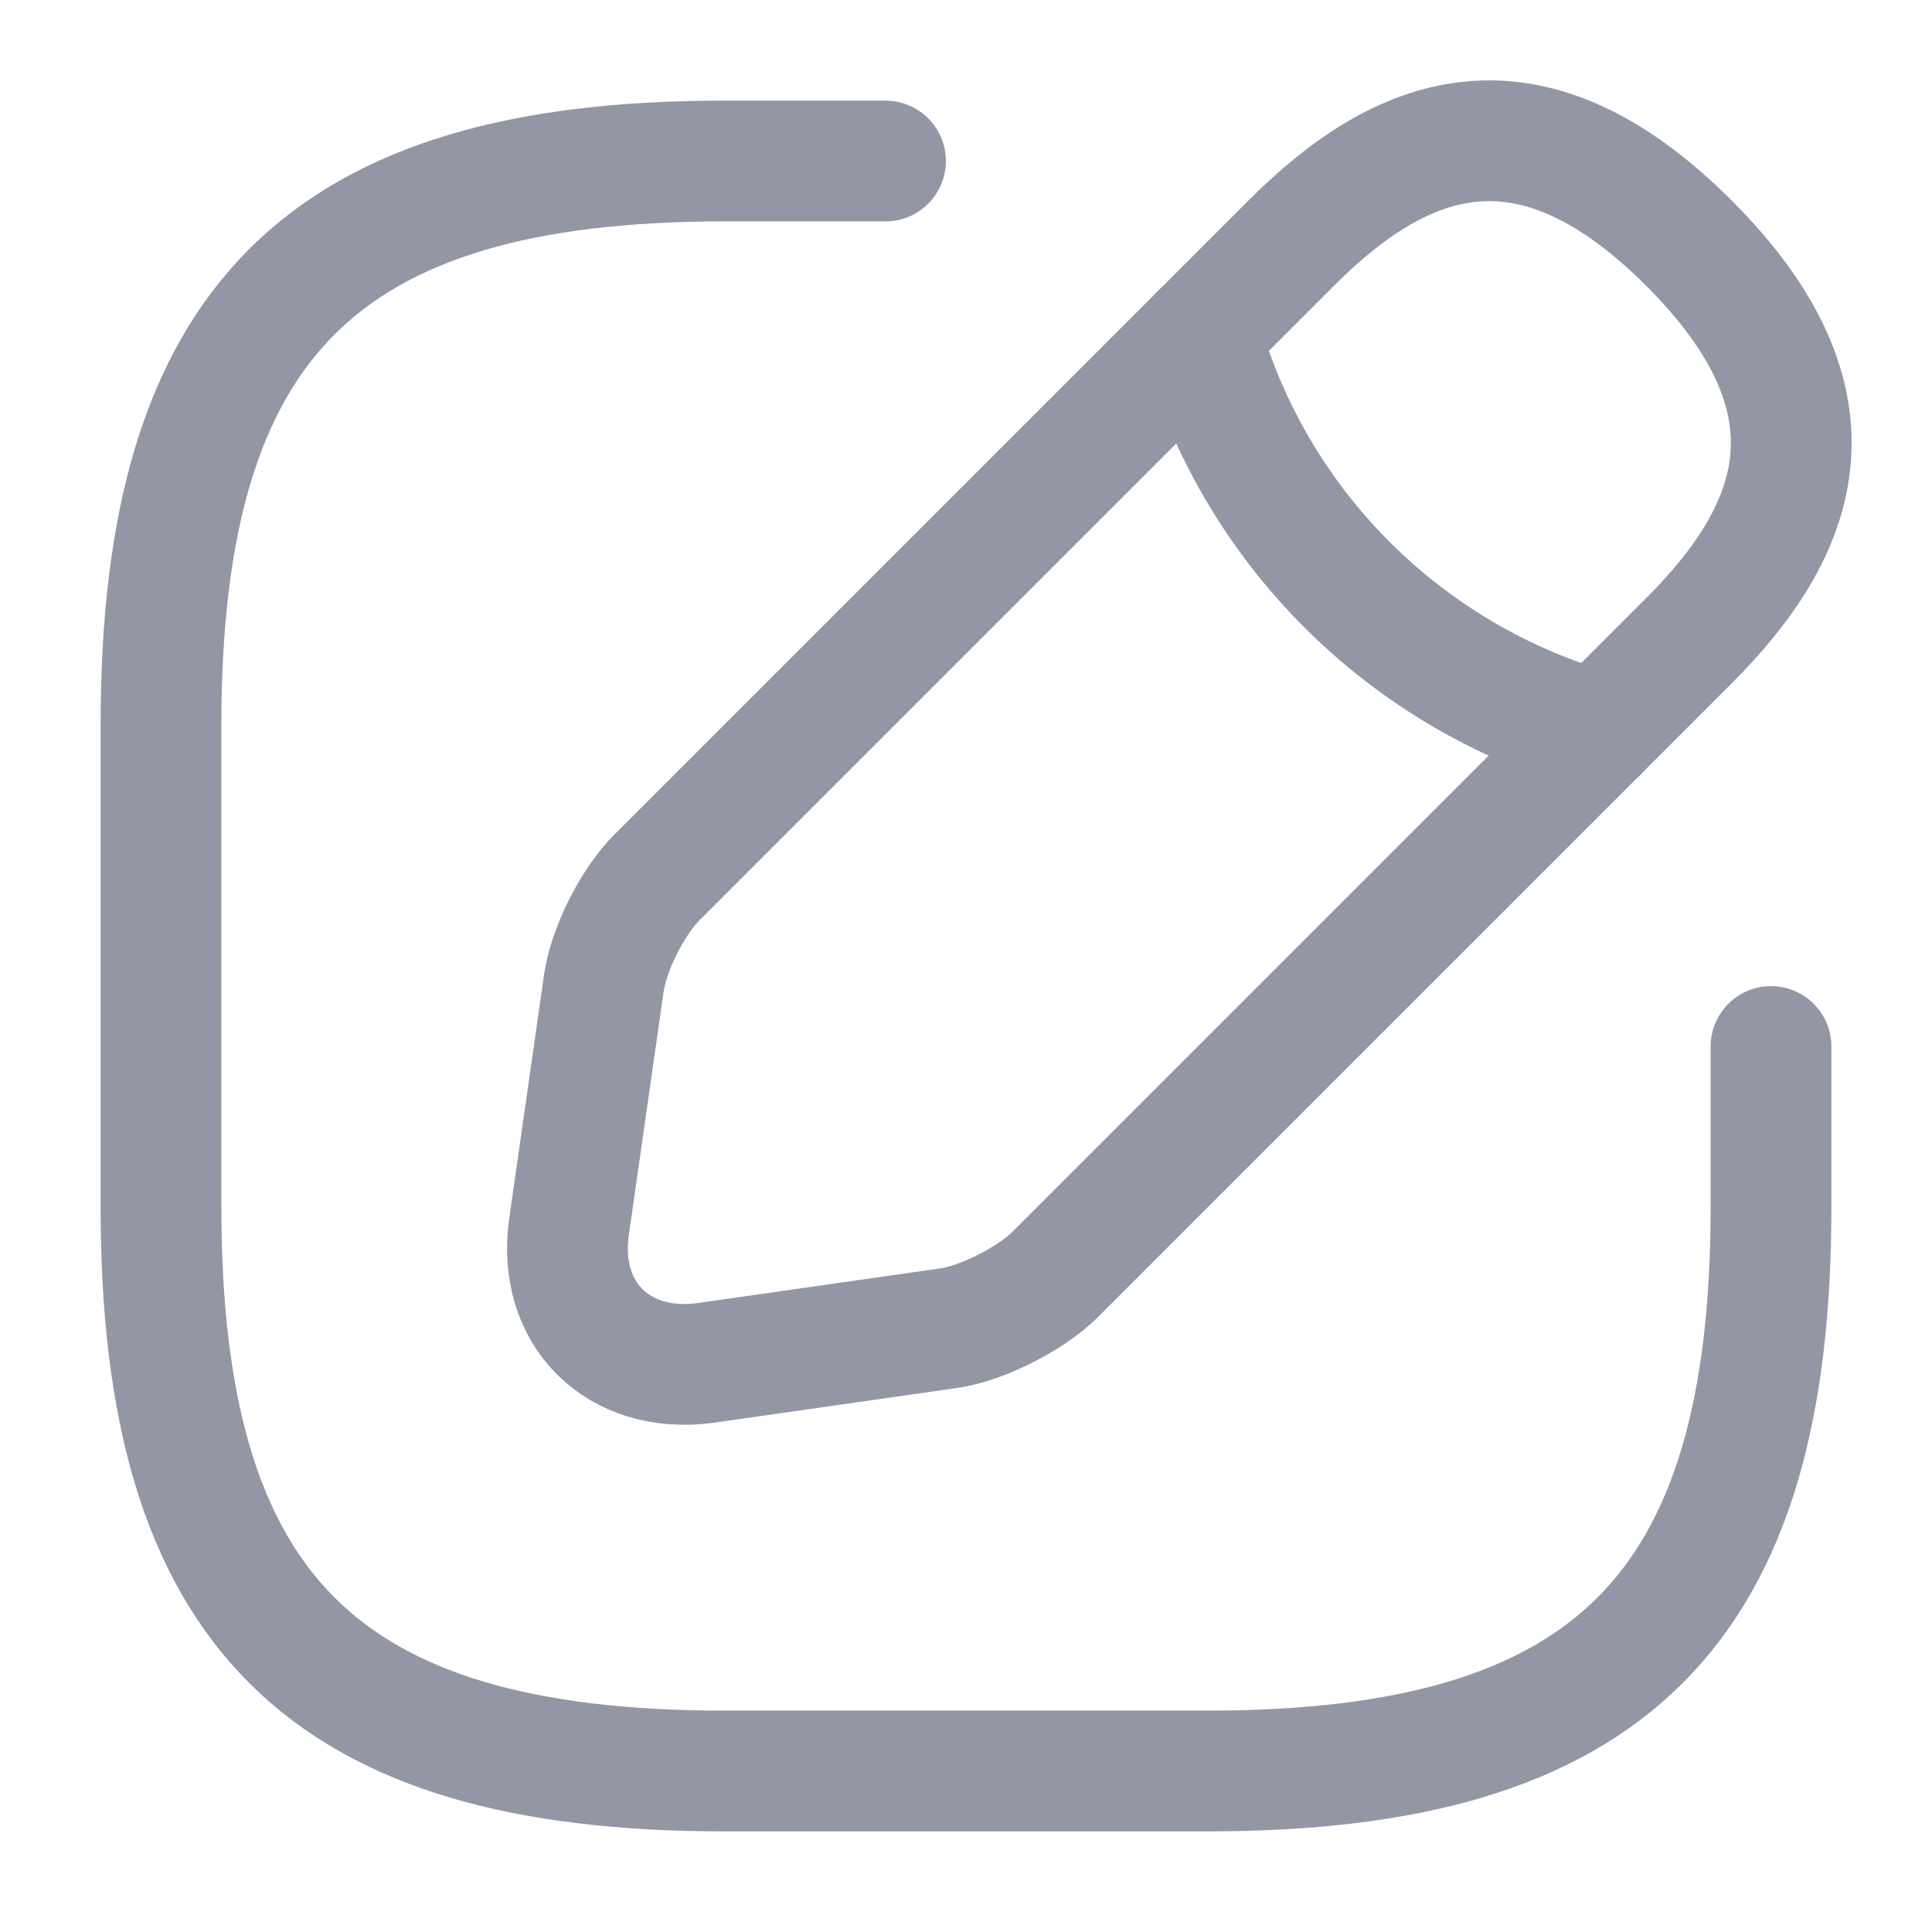
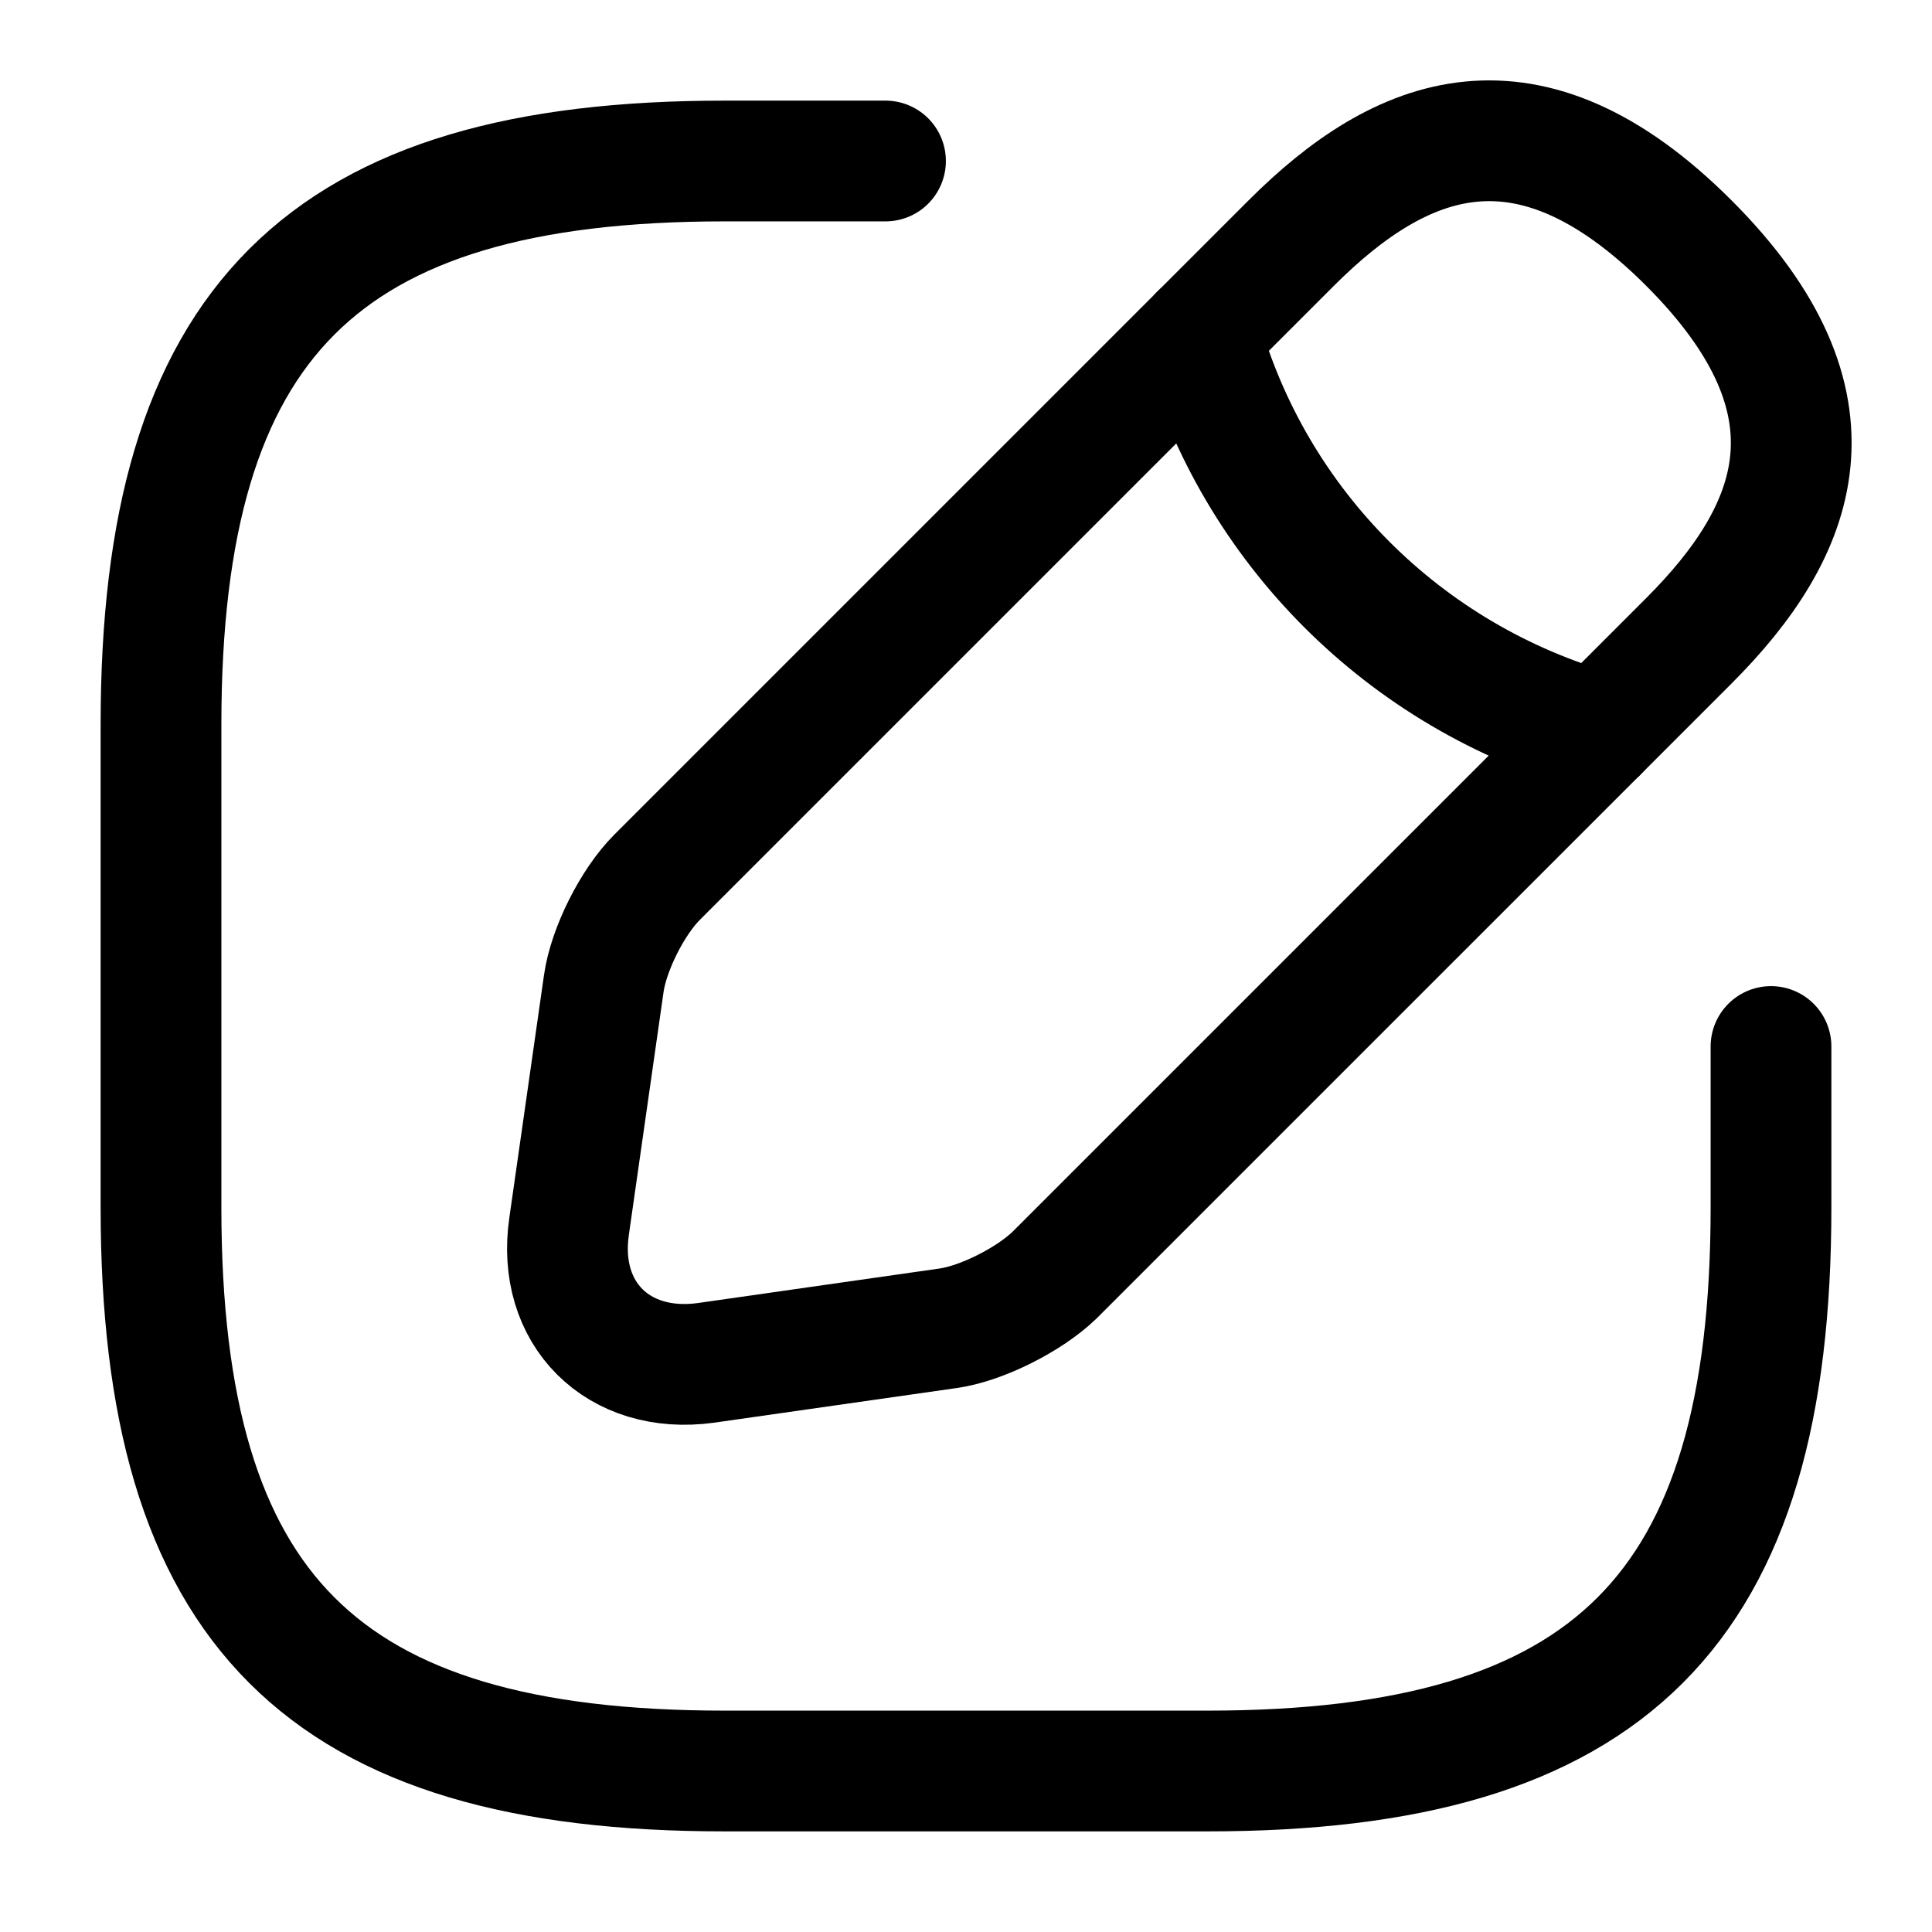
<svg xmlns="http://www.w3.org/2000/svg" width="24" height="24" viewBox="0 0 24 24" fill="none">
-   <path d="M11 2H9C4 2 2 4 2 9V15C2 20 4 22 9 22H15C20 22 22 20 22 15V13" stroke="#9396A5" stroke-width="1.5" stroke-linecap="round" stroke-linejoin="round" />
-   <path d="M16.04 3.02L8.16 10.9C7.86 11.2 7.56 11.79 7.5 12.22L7.07 15.23C6.91 16.32 7.68 17.08 8.77 16.93L11.78 16.5C12.2 16.44 12.79 16.14 13.1 15.84L20.98 7.96C22.34 6.6 22.98 5.02 20.98 3.02C18.98 1.02 17.4 1.66 16.04 3.02Z" stroke="#9396A5" stroke-width="1.5" stroke-miterlimit="10" stroke-linecap="round" stroke-linejoin="round" />
-   <path d="M14.91 4.15C15.58 6.54 17.45 8.41 19.85 9.09" stroke="#9396A5" stroke-width="1.5" stroke-miterlimit="10" stroke-linecap="round" stroke-linejoin="round" />
+   <path d="M11 2H9C4 2 2 4 2 9V15C2 20 4 22 9 22H15C20 22 22 20 22 15V13" stroke="currentColor" stroke-width="1.5" stroke-linecap="round" stroke-linejoin="round" />
+   <path d="M16.04 3.02L8.16 10.9C7.86 11.2 7.56 11.79 7.5 12.22L7.07 15.23C6.91 16.32 7.68 17.08 8.77 16.93L11.78 16.5C12.2 16.44 12.79 16.14 13.1 15.84L20.98 7.96C22.34 6.6 22.98 5.02 20.98 3.02C18.98 1.02 17.4 1.66 16.04 3.02Z" stroke="currentColor" stroke-width="1.5" stroke-miterlimit="10" stroke-linecap="round" stroke-linejoin="round" />
+   <path d="M14.91 4.15C15.58 6.54 17.45 8.41 19.85 9.09" stroke="currentColor" stroke-width="1.5" stroke-miterlimit="10" stroke-linecap="round" stroke-linejoin="round" />
</svg>
